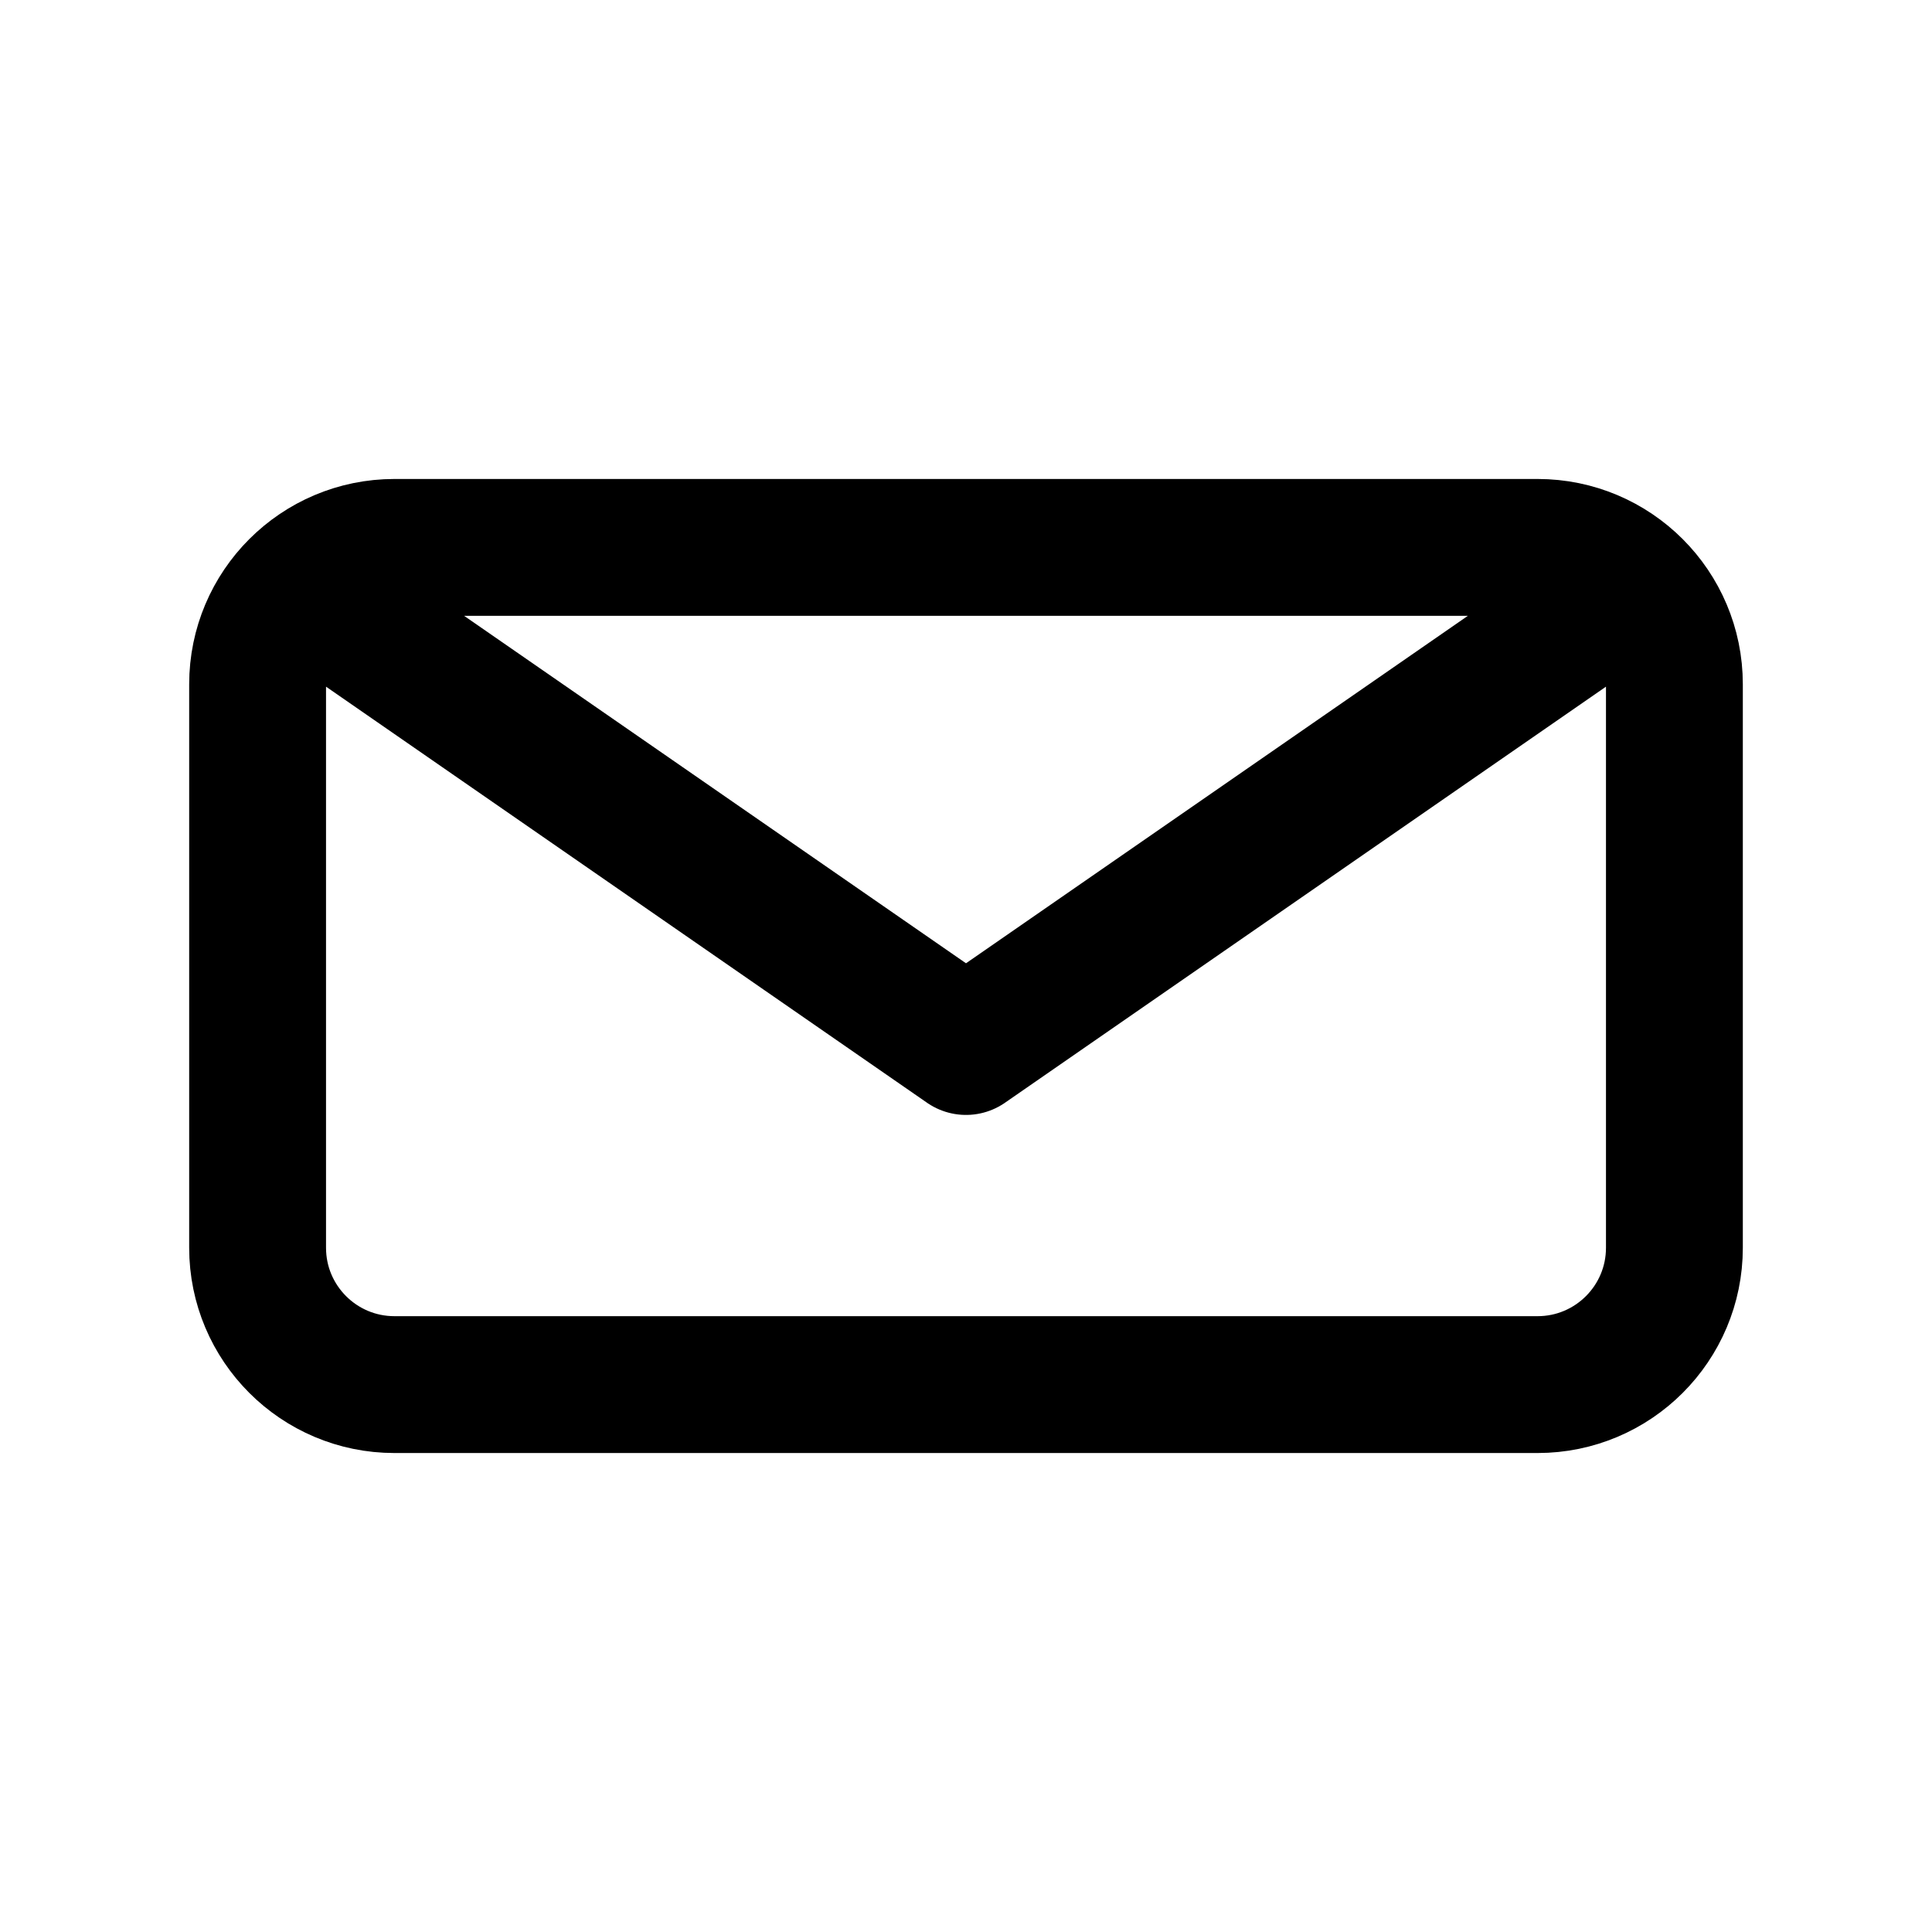
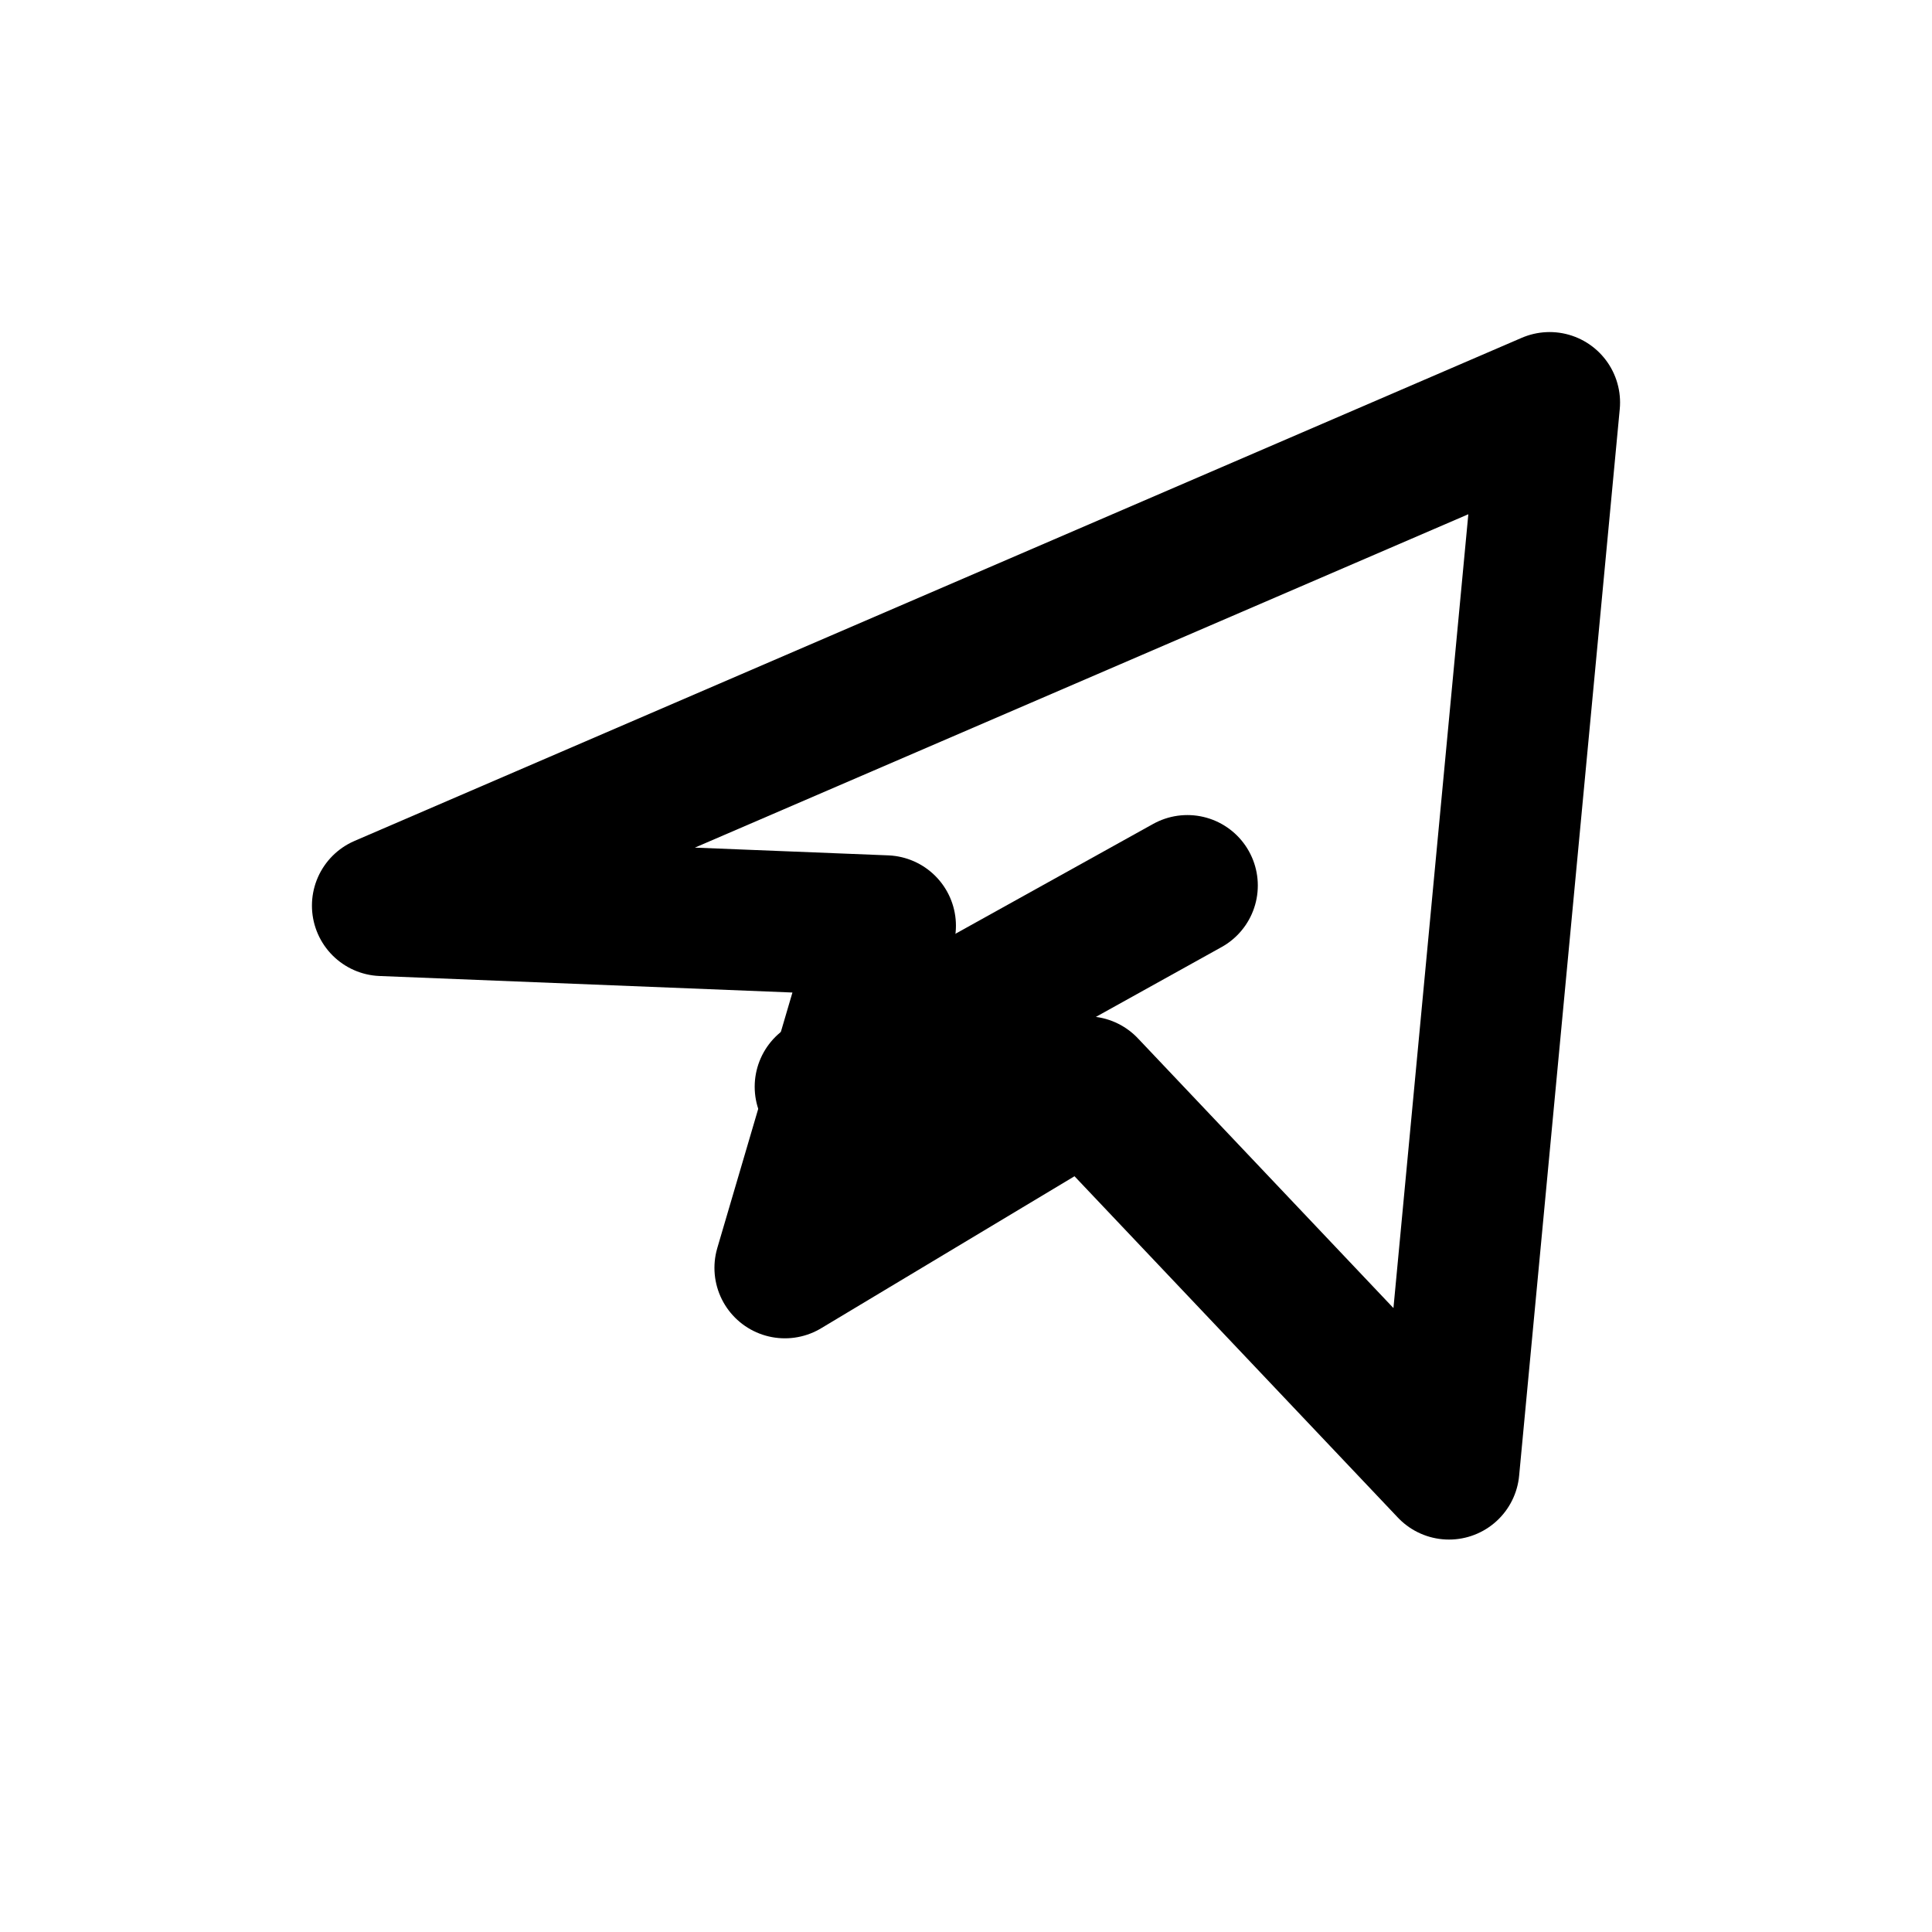
<svg xmlns="http://www.w3.org/2000/svg" viewBox="0 0 24 24" fill="none">
-   <path d="M4.9 6.8h14.2a1.7 1.7 0 0 1 1.7 1.7v7a1.7 1.7 0 0 1-1.7 1.7H4.9a1.7 1.7 0 0 1-1.7-1.7v-7a1.7 1.7 0 0 1 1.7-1.7Zm-.7.8L12 13l7.8-5.4" stroke="currentColor" stroke-width="1.7" stroke-linecap="round" stroke-linejoin="round" />
+   <path d="M4.75 11.25 19.25 5l-1.25 13.25-4.5-4.75-3.75 2.25 1.25-4.25Z" stroke="#000" stroke-width="1.75" stroke-linecap="round" stroke-linejoin="round" />
+   <path d="M10.25 13.5 14.75 11" stroke="#000" stroke-width="1.75" stroke-linecap="round" stroke-linejoin="round" />
</svg>
